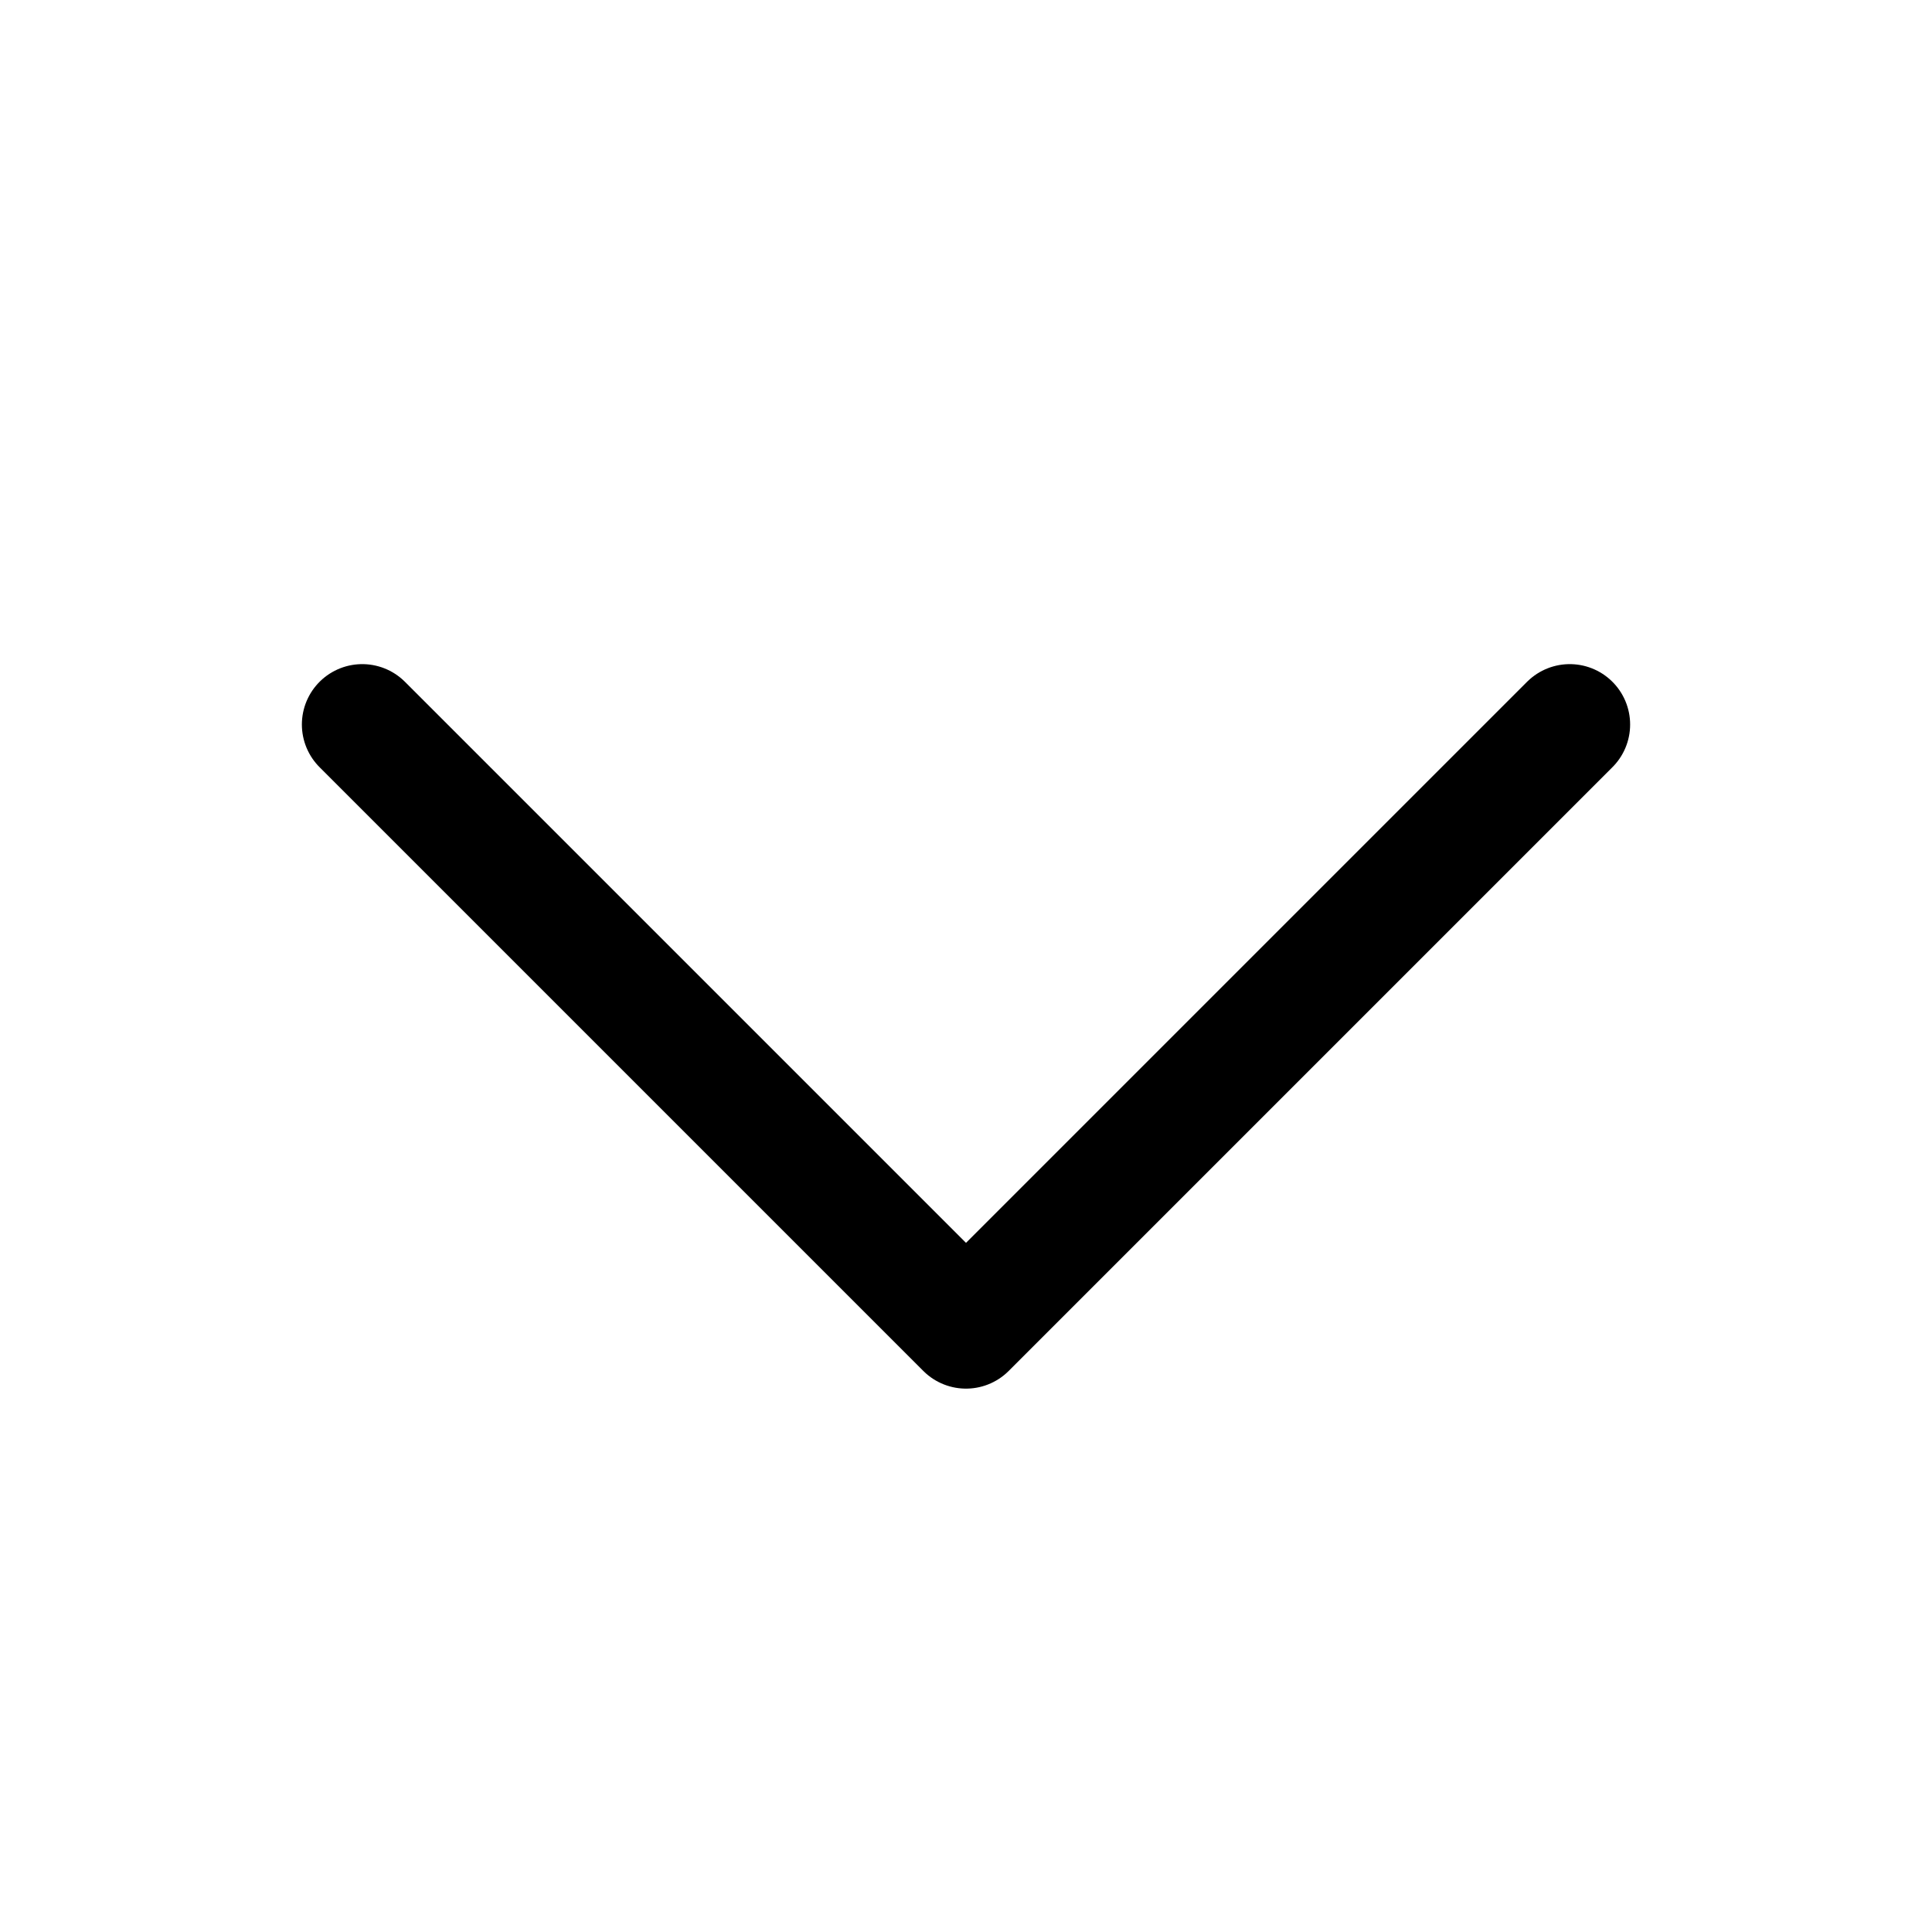
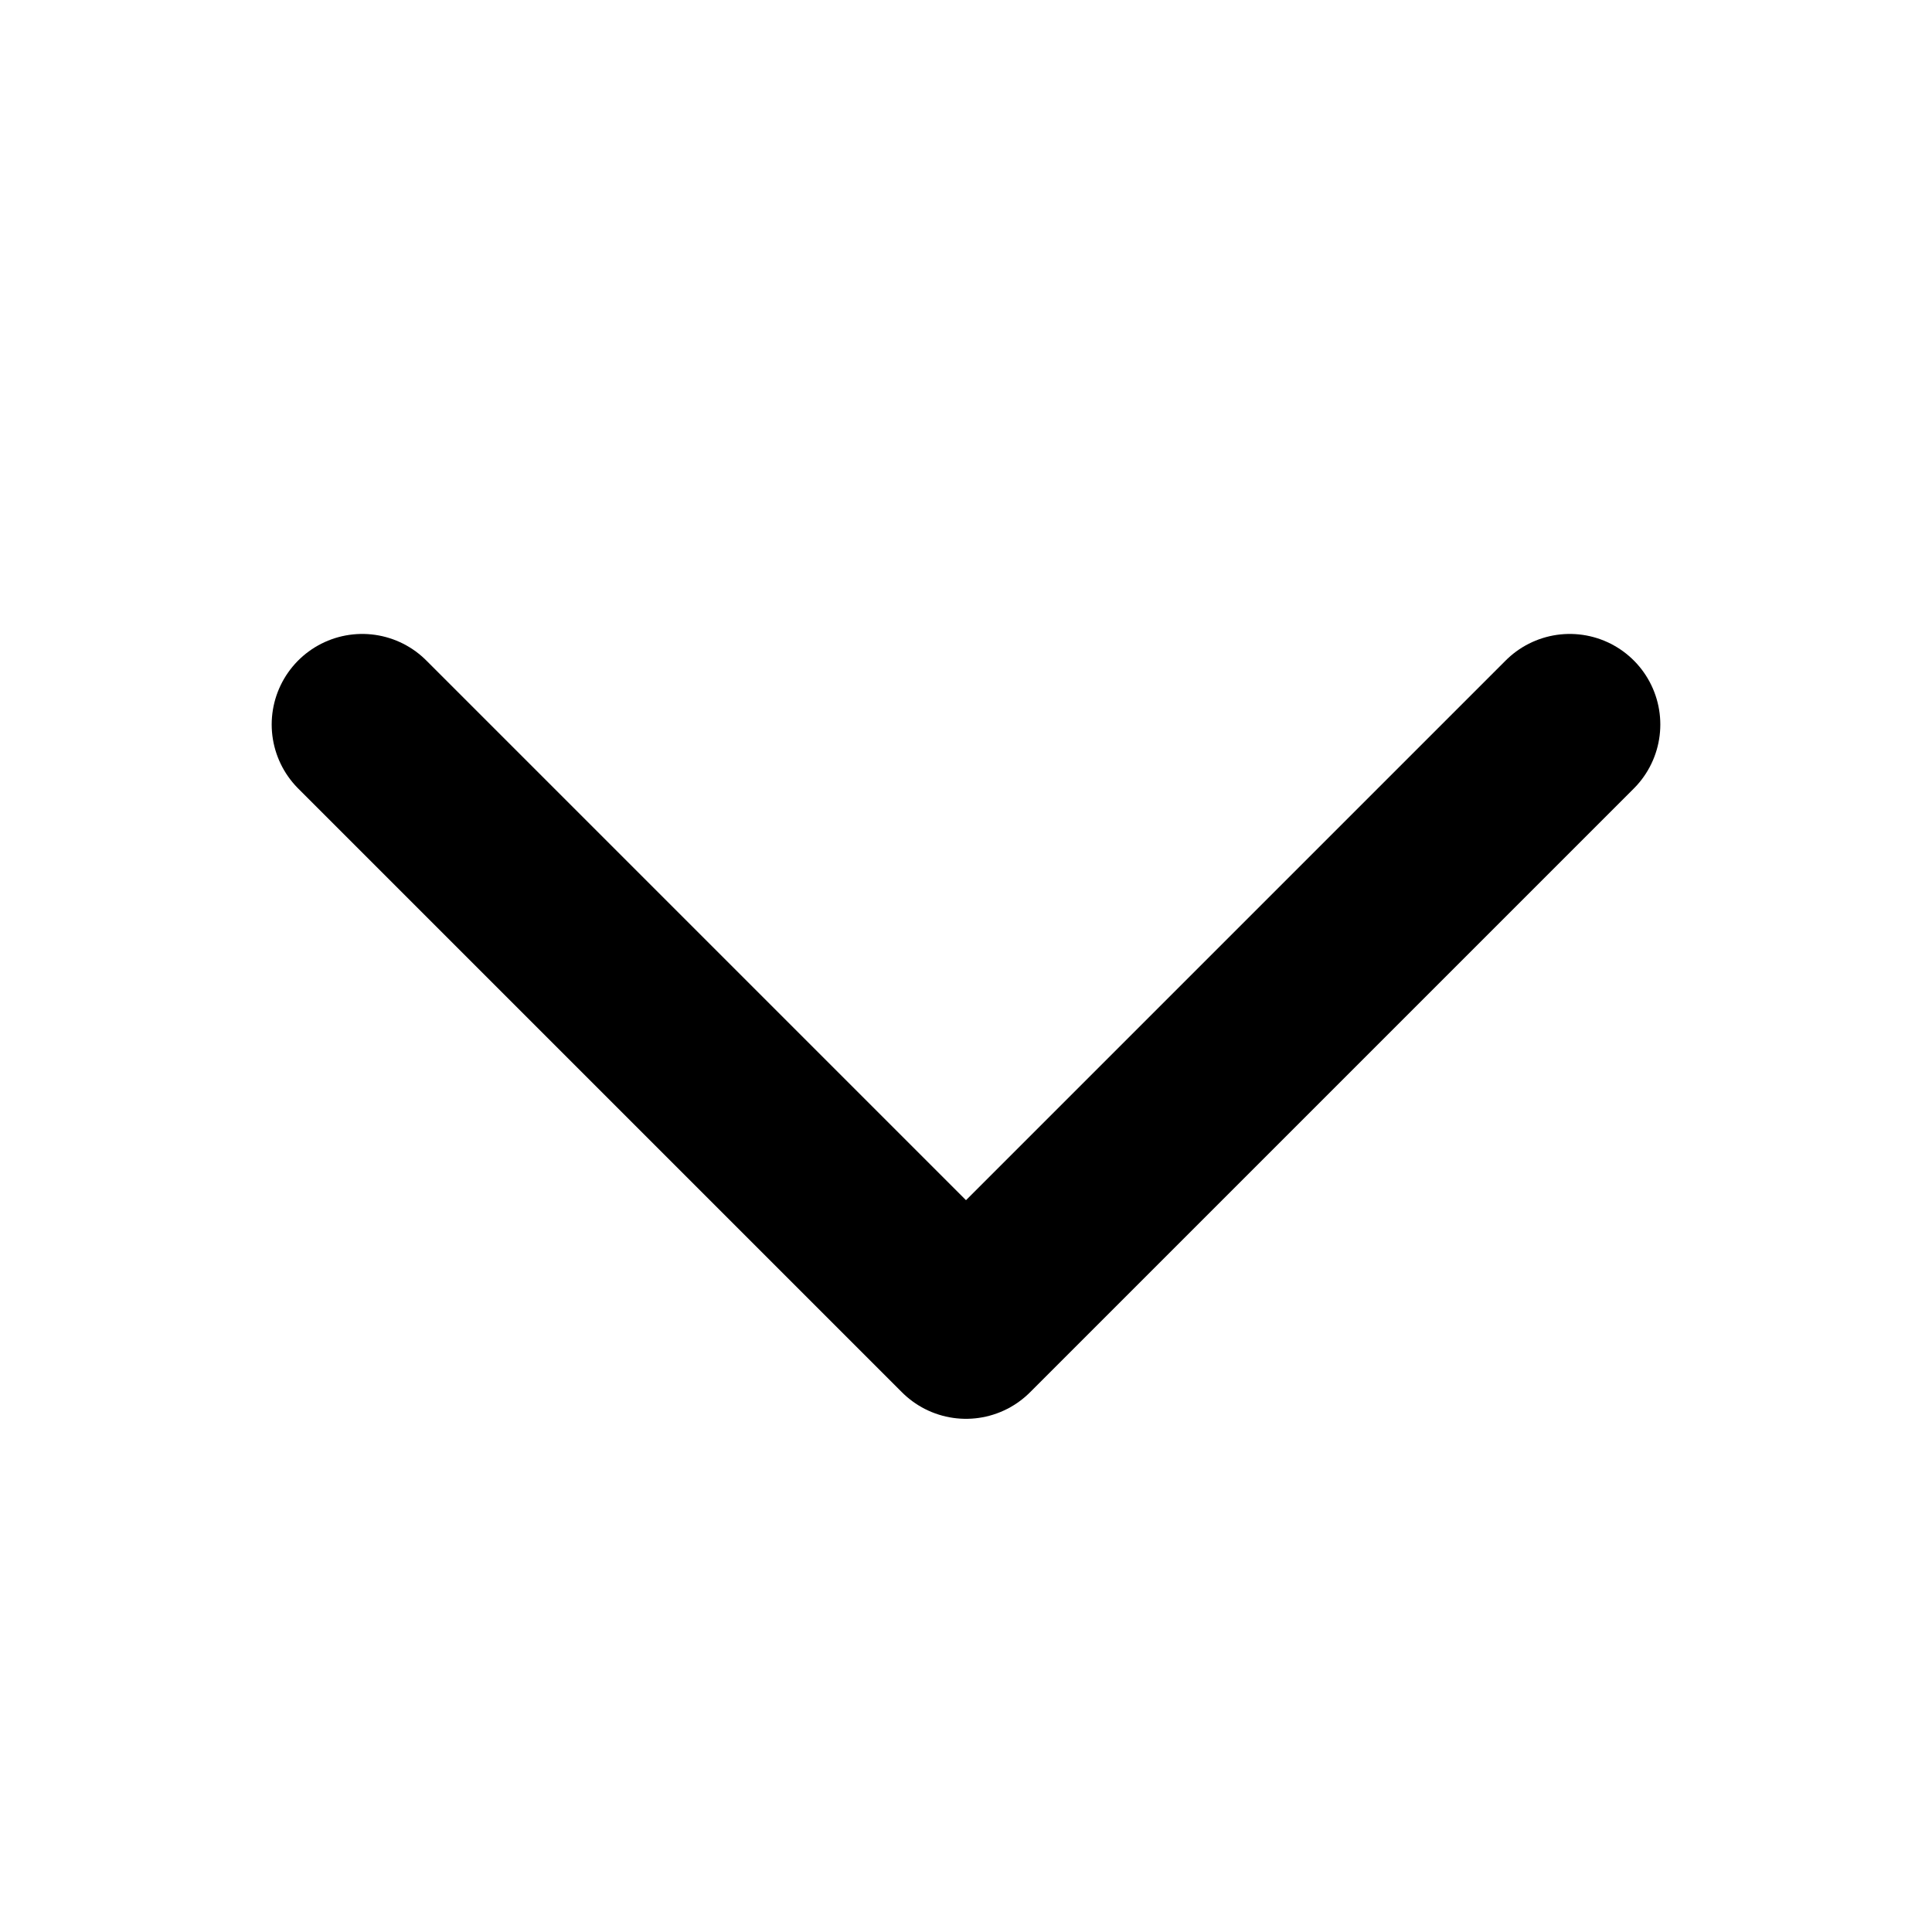
<svg xmlns="http://www.w3.org/2000/svg" viewBox="0 0 256 256">
  <rect width="256" height="256" fill="none" />
-   <polyline points="208 96 128 176 48 96" fill="none" stroke="currentColor" stroke-linecap="round" stroke-linejoin="round" stroke-width="16" />
+   <polyline points="208 96 128 176 48 96" fill="none" stroke="currentColor" stroke-linecap="round" stroke-linejoin="round" stroke-width="24" />
</svg>
